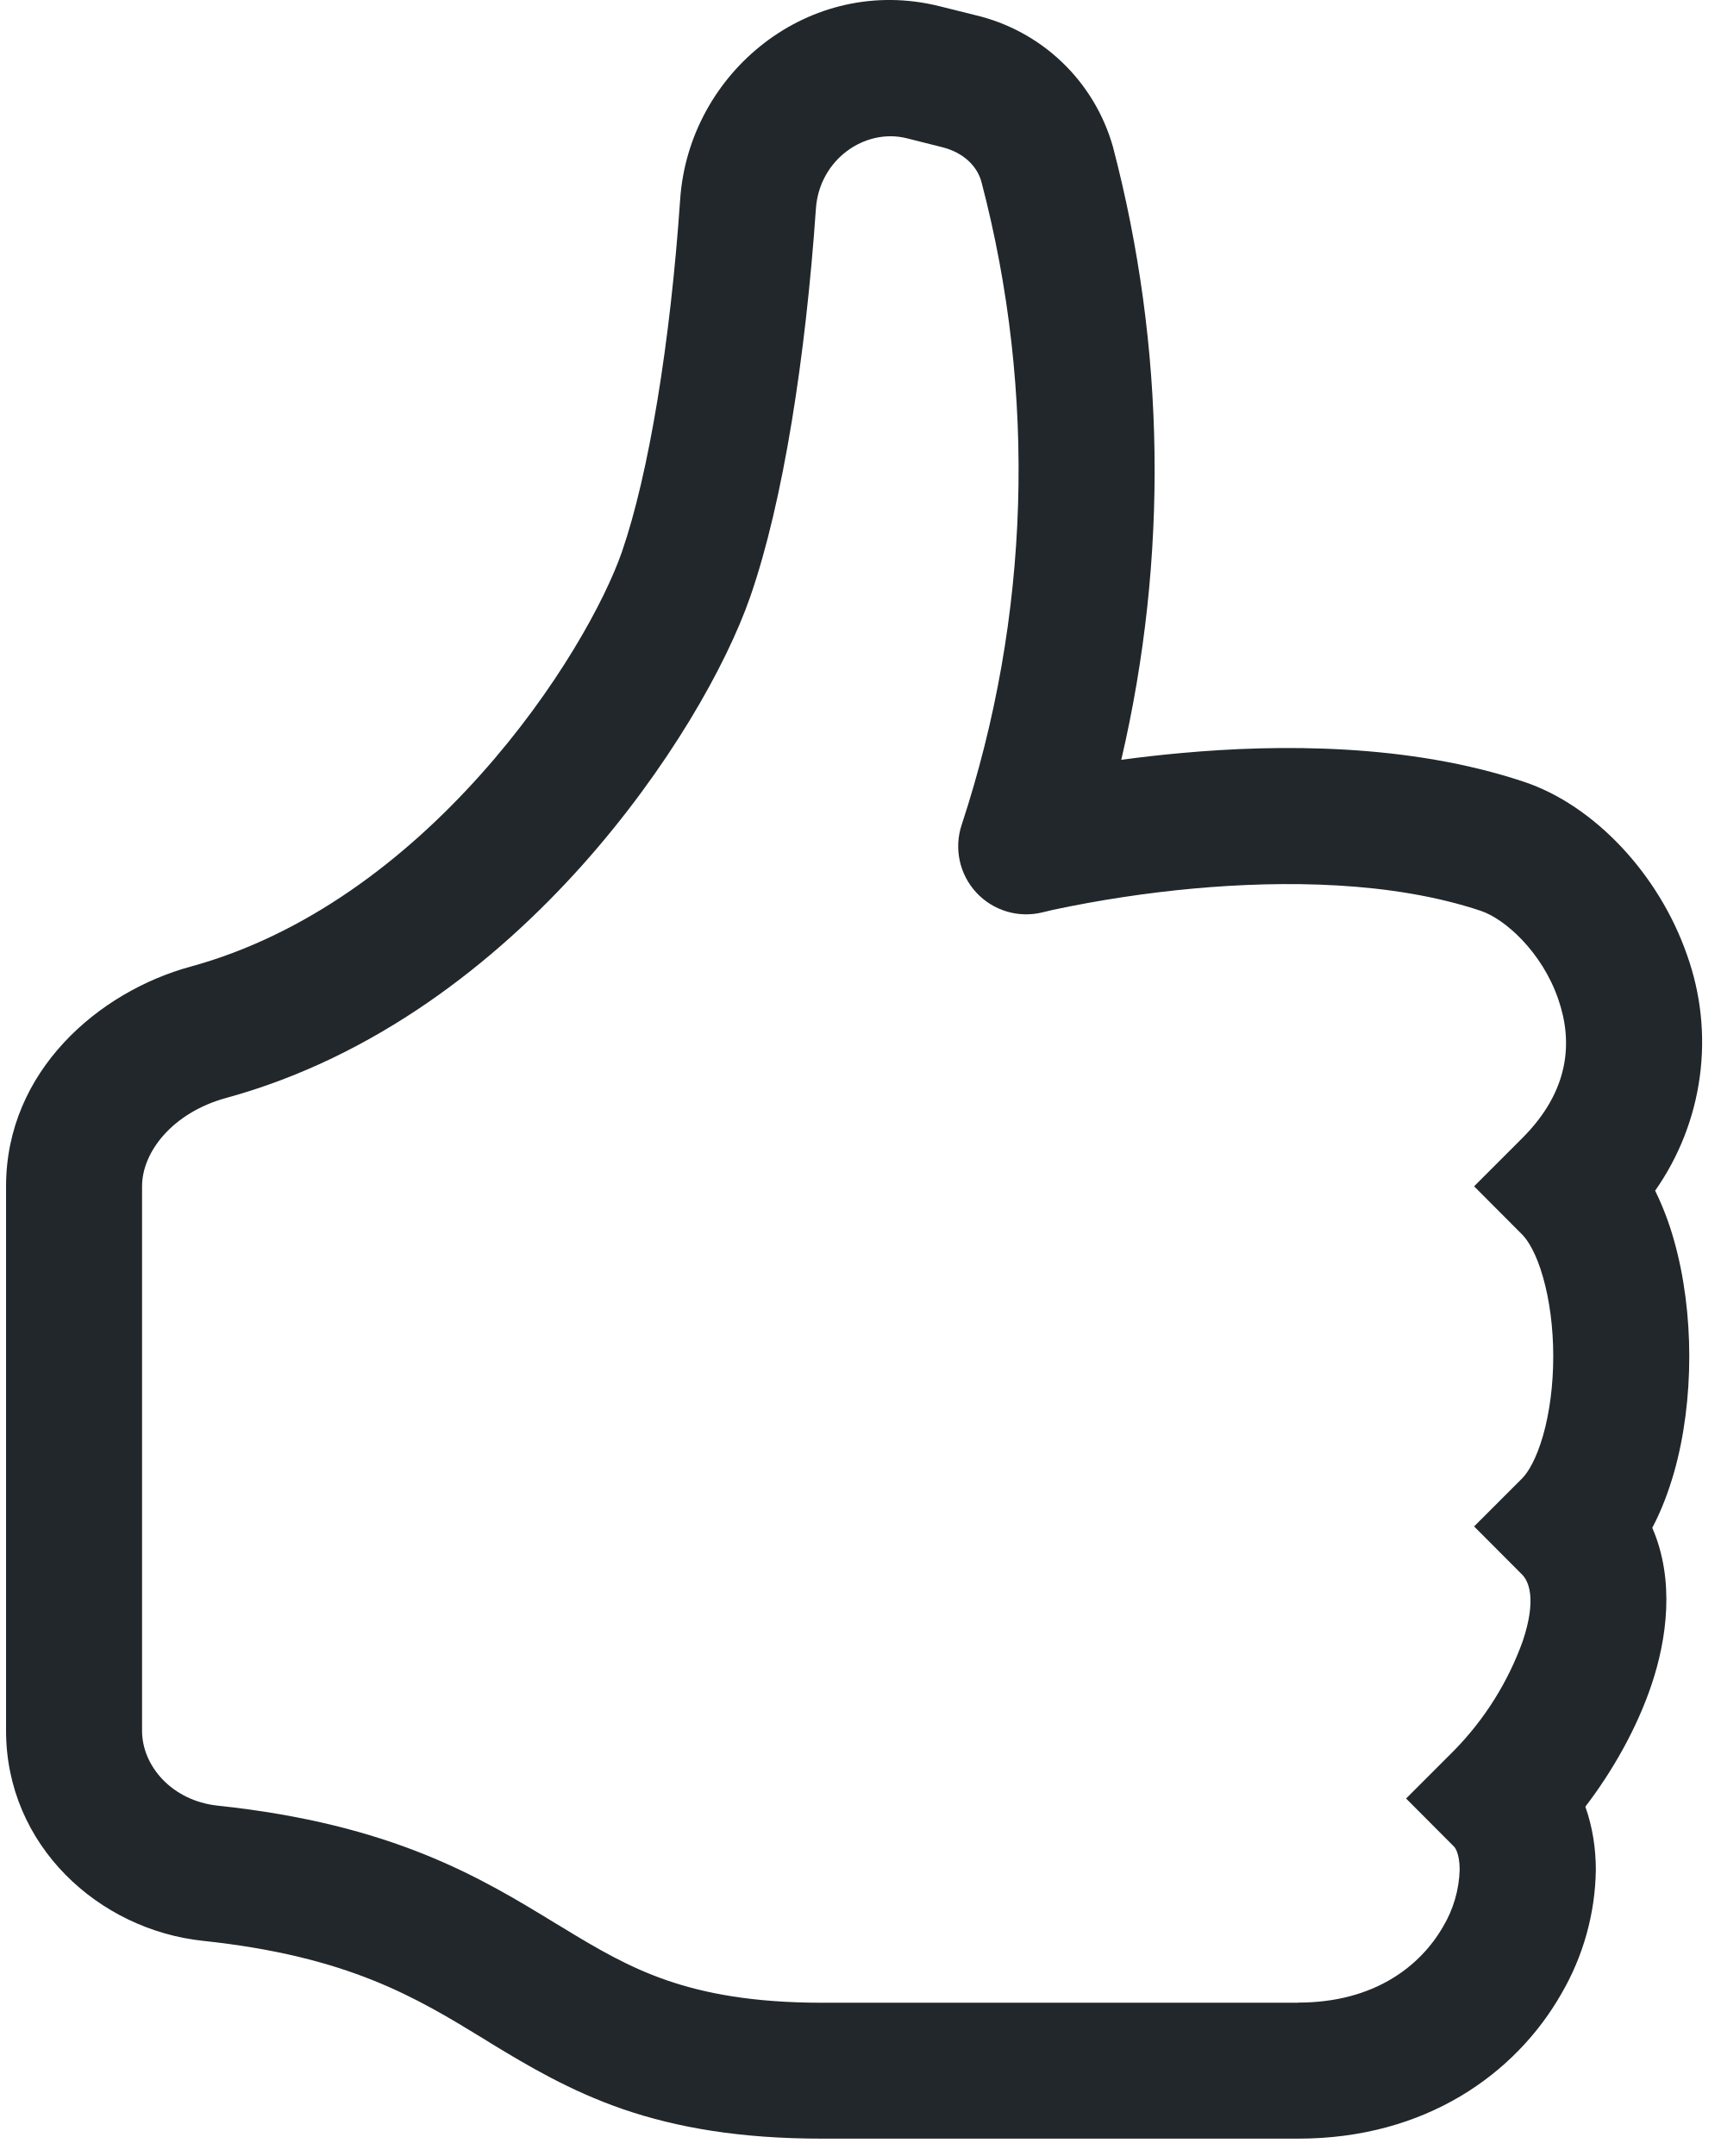
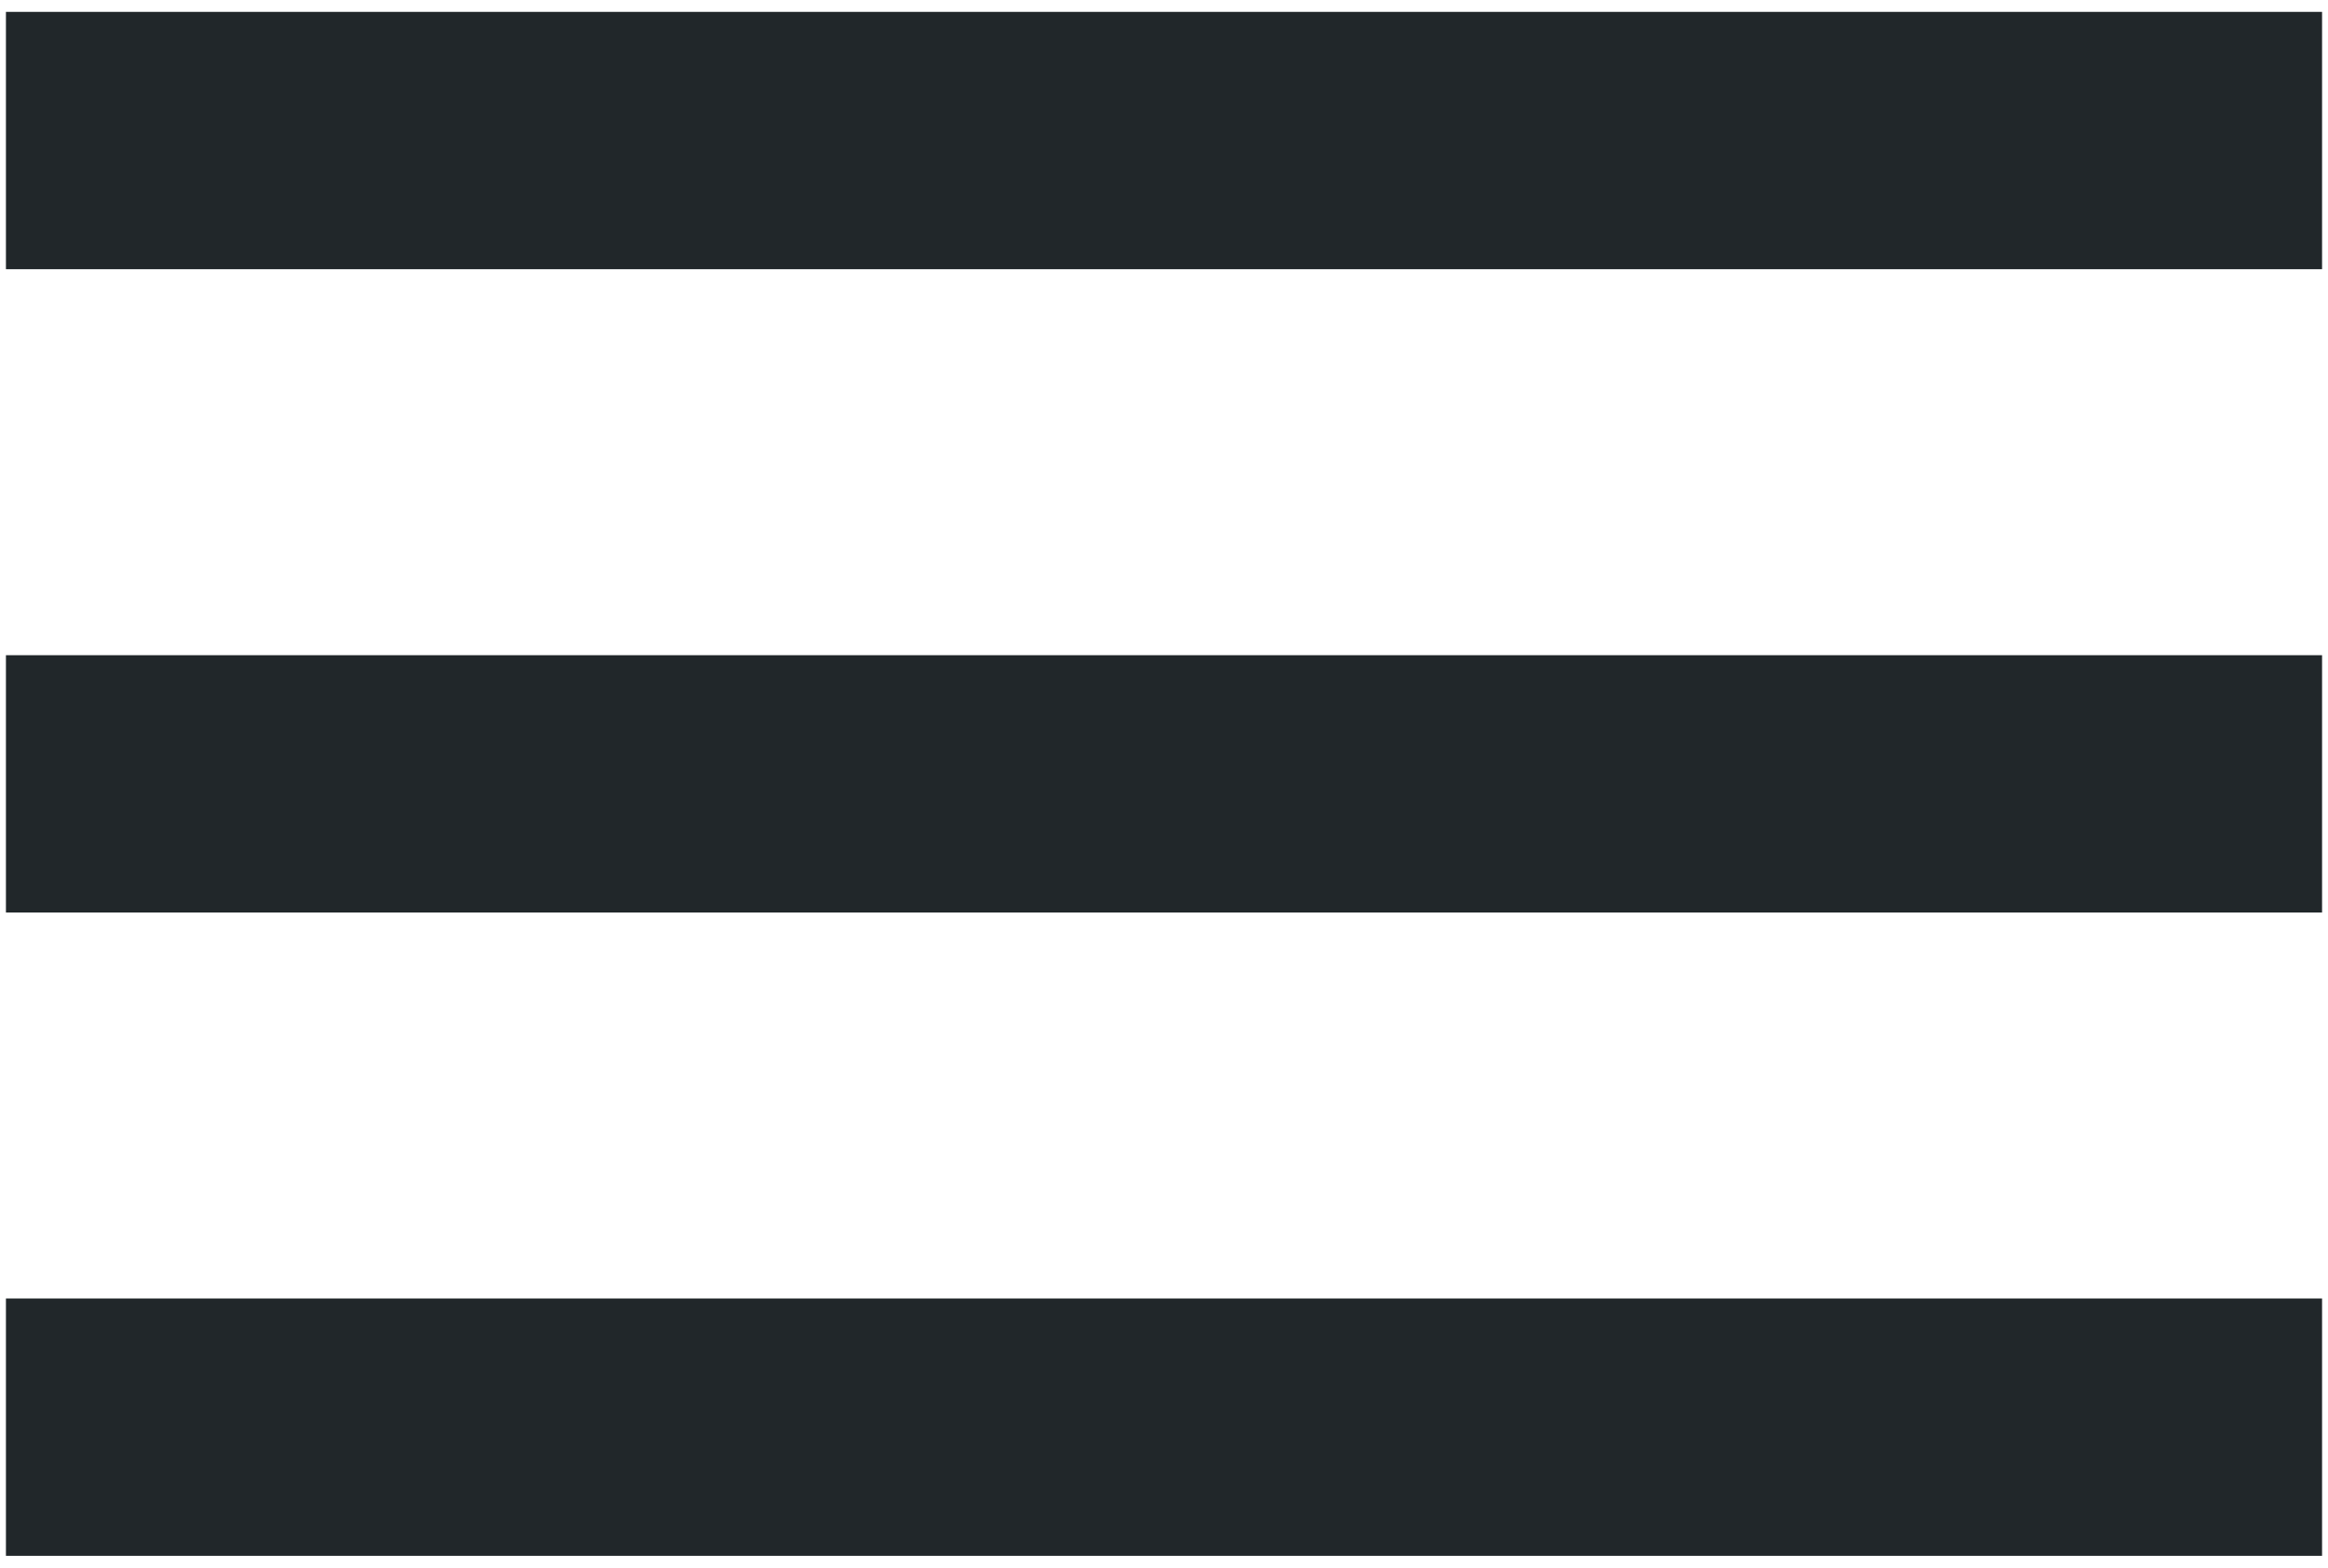
- <svg xmlns="http://www.w3.org/2000/svg" width="83" height="104" viewBox="0 0 83 104" fill="none">
-   <path d="M45.337 0.302C39.063 -1.266 33.236 3.478 32.816 9.621C32.343 16.518 31.306 22.851 30.007 26.618C29.187 28.98 26.864 33.265 23.182 37.373C19.527 41.462 14.769 45.104 9.197 46.627C4.787 47.828 0.292 51.647 0.292 57.225V83.482C0.292 89.027 4.768 93.089 9.794 93.621C16.816 94.369 20.058 96.344 23.366 98.365L23.681 98.562C25.466 99.645 27.474 100.846 30.046 101.738C32.652 102.631 35.697 103.163 39.667 103.163H62.636C68.785 103.163 73.129 100.032 75.328 96.18C76.39 94.362 76.964 92.3 76.995 90.195C76.995 89.198 76.844 88.148 76.489 87.15C77.808 85.424 78.983 83.357 79.692 81.237C80.414 79.072 80.82 76.237 79.718 73.697C80.171 72.844 80.505 71.932 80.761 71.052C81.267 69.28 81.503 67.325 81.503 65.428C81.503 63.538 81.267 61.589 80.761 59.811C80.532 58.993 80.229 58.198 79.856 57.435C81.005 55.8 81.744 53.913 82.011 51.933C82.279 49.952 82.066 47.937 81.391 46.056C80.04 42.171 76.916 38.837 73.516 37.708C67.958 35.858 61.684 35.897 57.005 36.324C56.034 36.411 55.064 36.52 54.098 36.652C56.374 26.902 56.235 16.744 53.691 7.061C53.248 5.51 52.4 4.105 51.232 2.991C50.064 1.878 48.62 1.097 47.05 0.729L45.337 0.302ZM62.636 96.607H39.667C36.32 96.607 34.004 96.154 32.186 95.53C30.342 94.894 28.865 94.034 27.093 92.951L26.831 92.794C23.189 90.569 18.969 87.997 10.49 87.098C8.305 86.861 6.854 85.194 6.854 83.488V57.225C6.854 55.558 8.338 53.662 10.923 52.959C18.109 50.991 23.897 46.423 28.078 41.751C32.245 37.091 35.06 32.071 36.202 28.77C37.797 24.176 38.873 17.168 39.365 10.067C39.529 7.691 41.728 6.169 43.742 6.668L45.462 7.101C46.512 7.363 47.155 8.039 47.352 8.774C50.032 18.985 49.701 29.754 46.4 39.782C46.213 40.34 46.18 40.937 46.303 41.513C46.426 42.088 46.702 42.619 47.101 43.051C47.501 43.483 48.008 43.8 48.572 43.968C49.136 44.137 49.734 44.15 50.305 44.008L50.325 44.002L50.416 43.982L50.797 43.89C53.041 43.413 55.311 43.069 57.596 42.86C61.947 42.466 67.157 42.505 71.443 43.936C72.591 44.317 74.396 45.905 75.183 48.202C75.885 50.223 75.754 52.599 73.438 54.908L71.121 57.225L73.438 59.548C73.72 59.83 74.127 60.474 74.448 61.615C74.763 62.711 74.94 64.043 74.94 65.428C74.94 66.819 74.763 68.145 74.448 69.248C74.12 70.389 73.72 71.033 73.438 71.315L71.121 73.631L73.438 75.954C73.746 76.263 74.153 77.116 73.47 79.157C72.759 81.136 71.629 82.938 70.156 84.44L67.84 86.756L70.156 89.079C70.196 89.112 70.425 89.408 70.425 90.195C70.396 91.158 70.123 92.097 69.631 92.925C68.549 94.815 66.33 96.6 62.636 96.6V96.607Z" fill="#21272A" />
+ <svg xmlns="http://www.w3.org/2000/svg" width="98" height="66" viewBox="0 0 98 66" fill="none">
+   <path d="M0.25 65.5H97.75V54.666H0.25V65.5ZM0.25 38.416H97.75V27.584H0.25V38.416ZM0.25 0.5V11.334H97.75V0.5H0.25Z" fill="#21272A" />
</svg>
